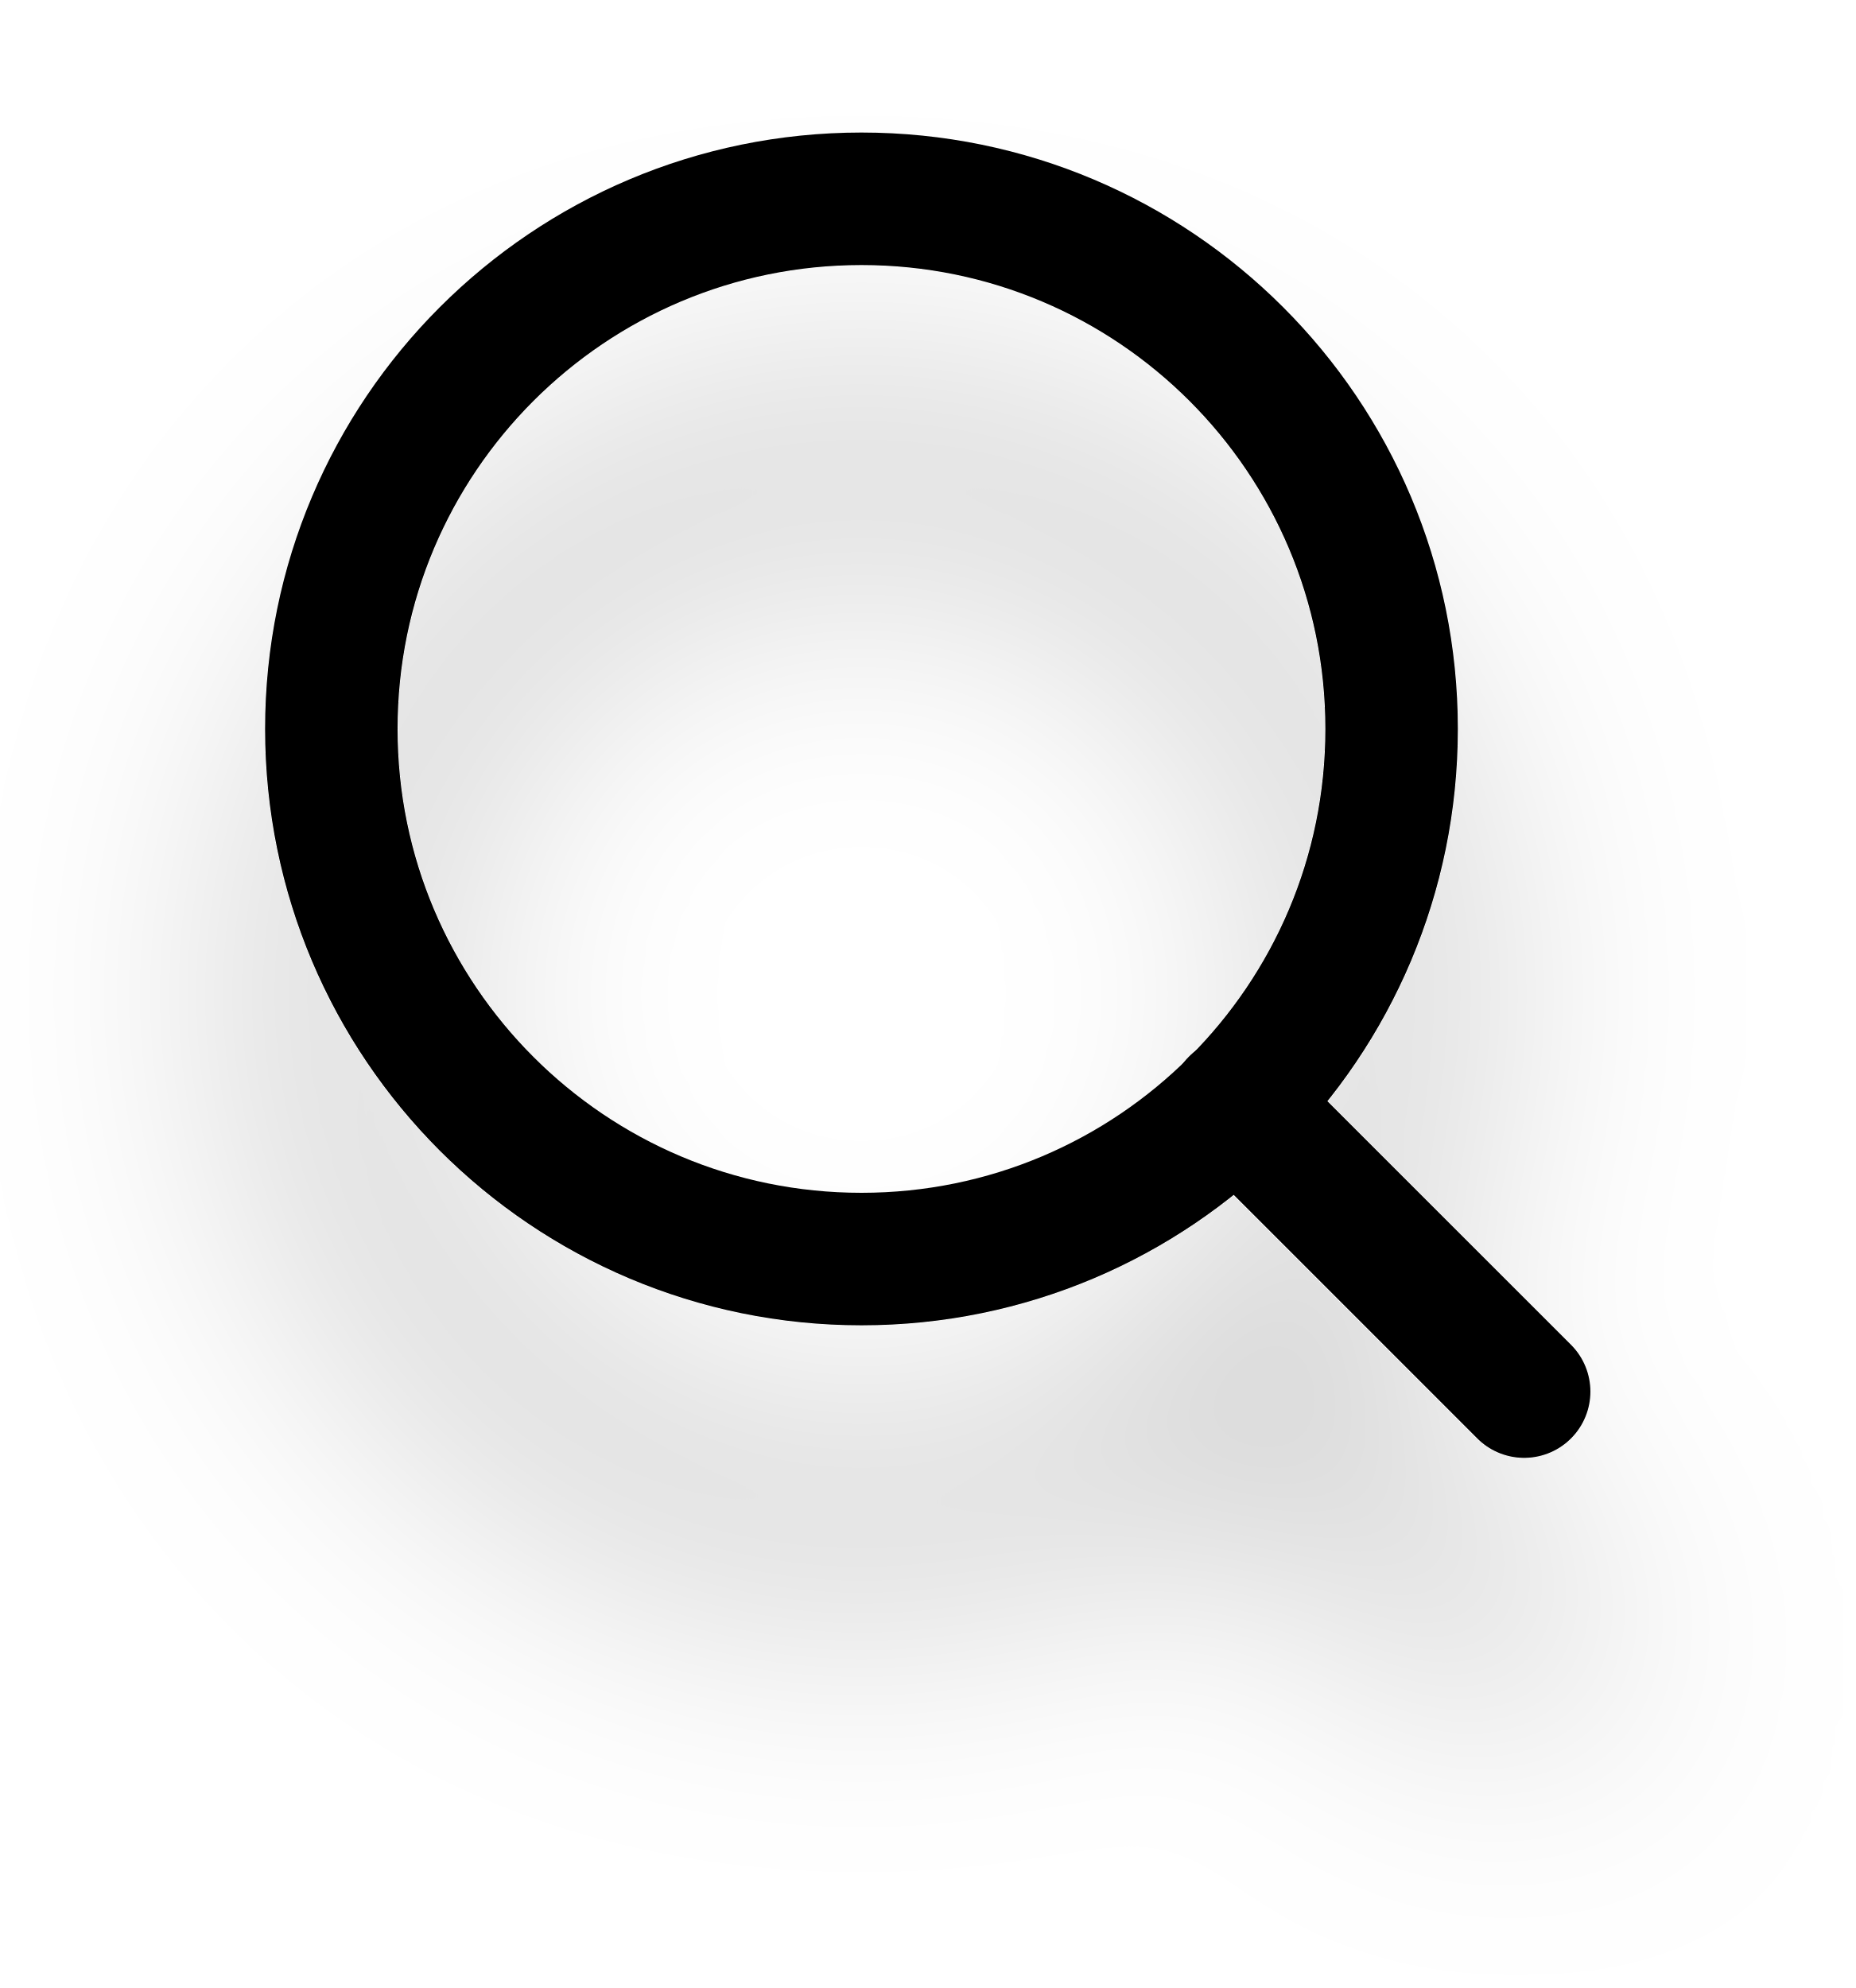
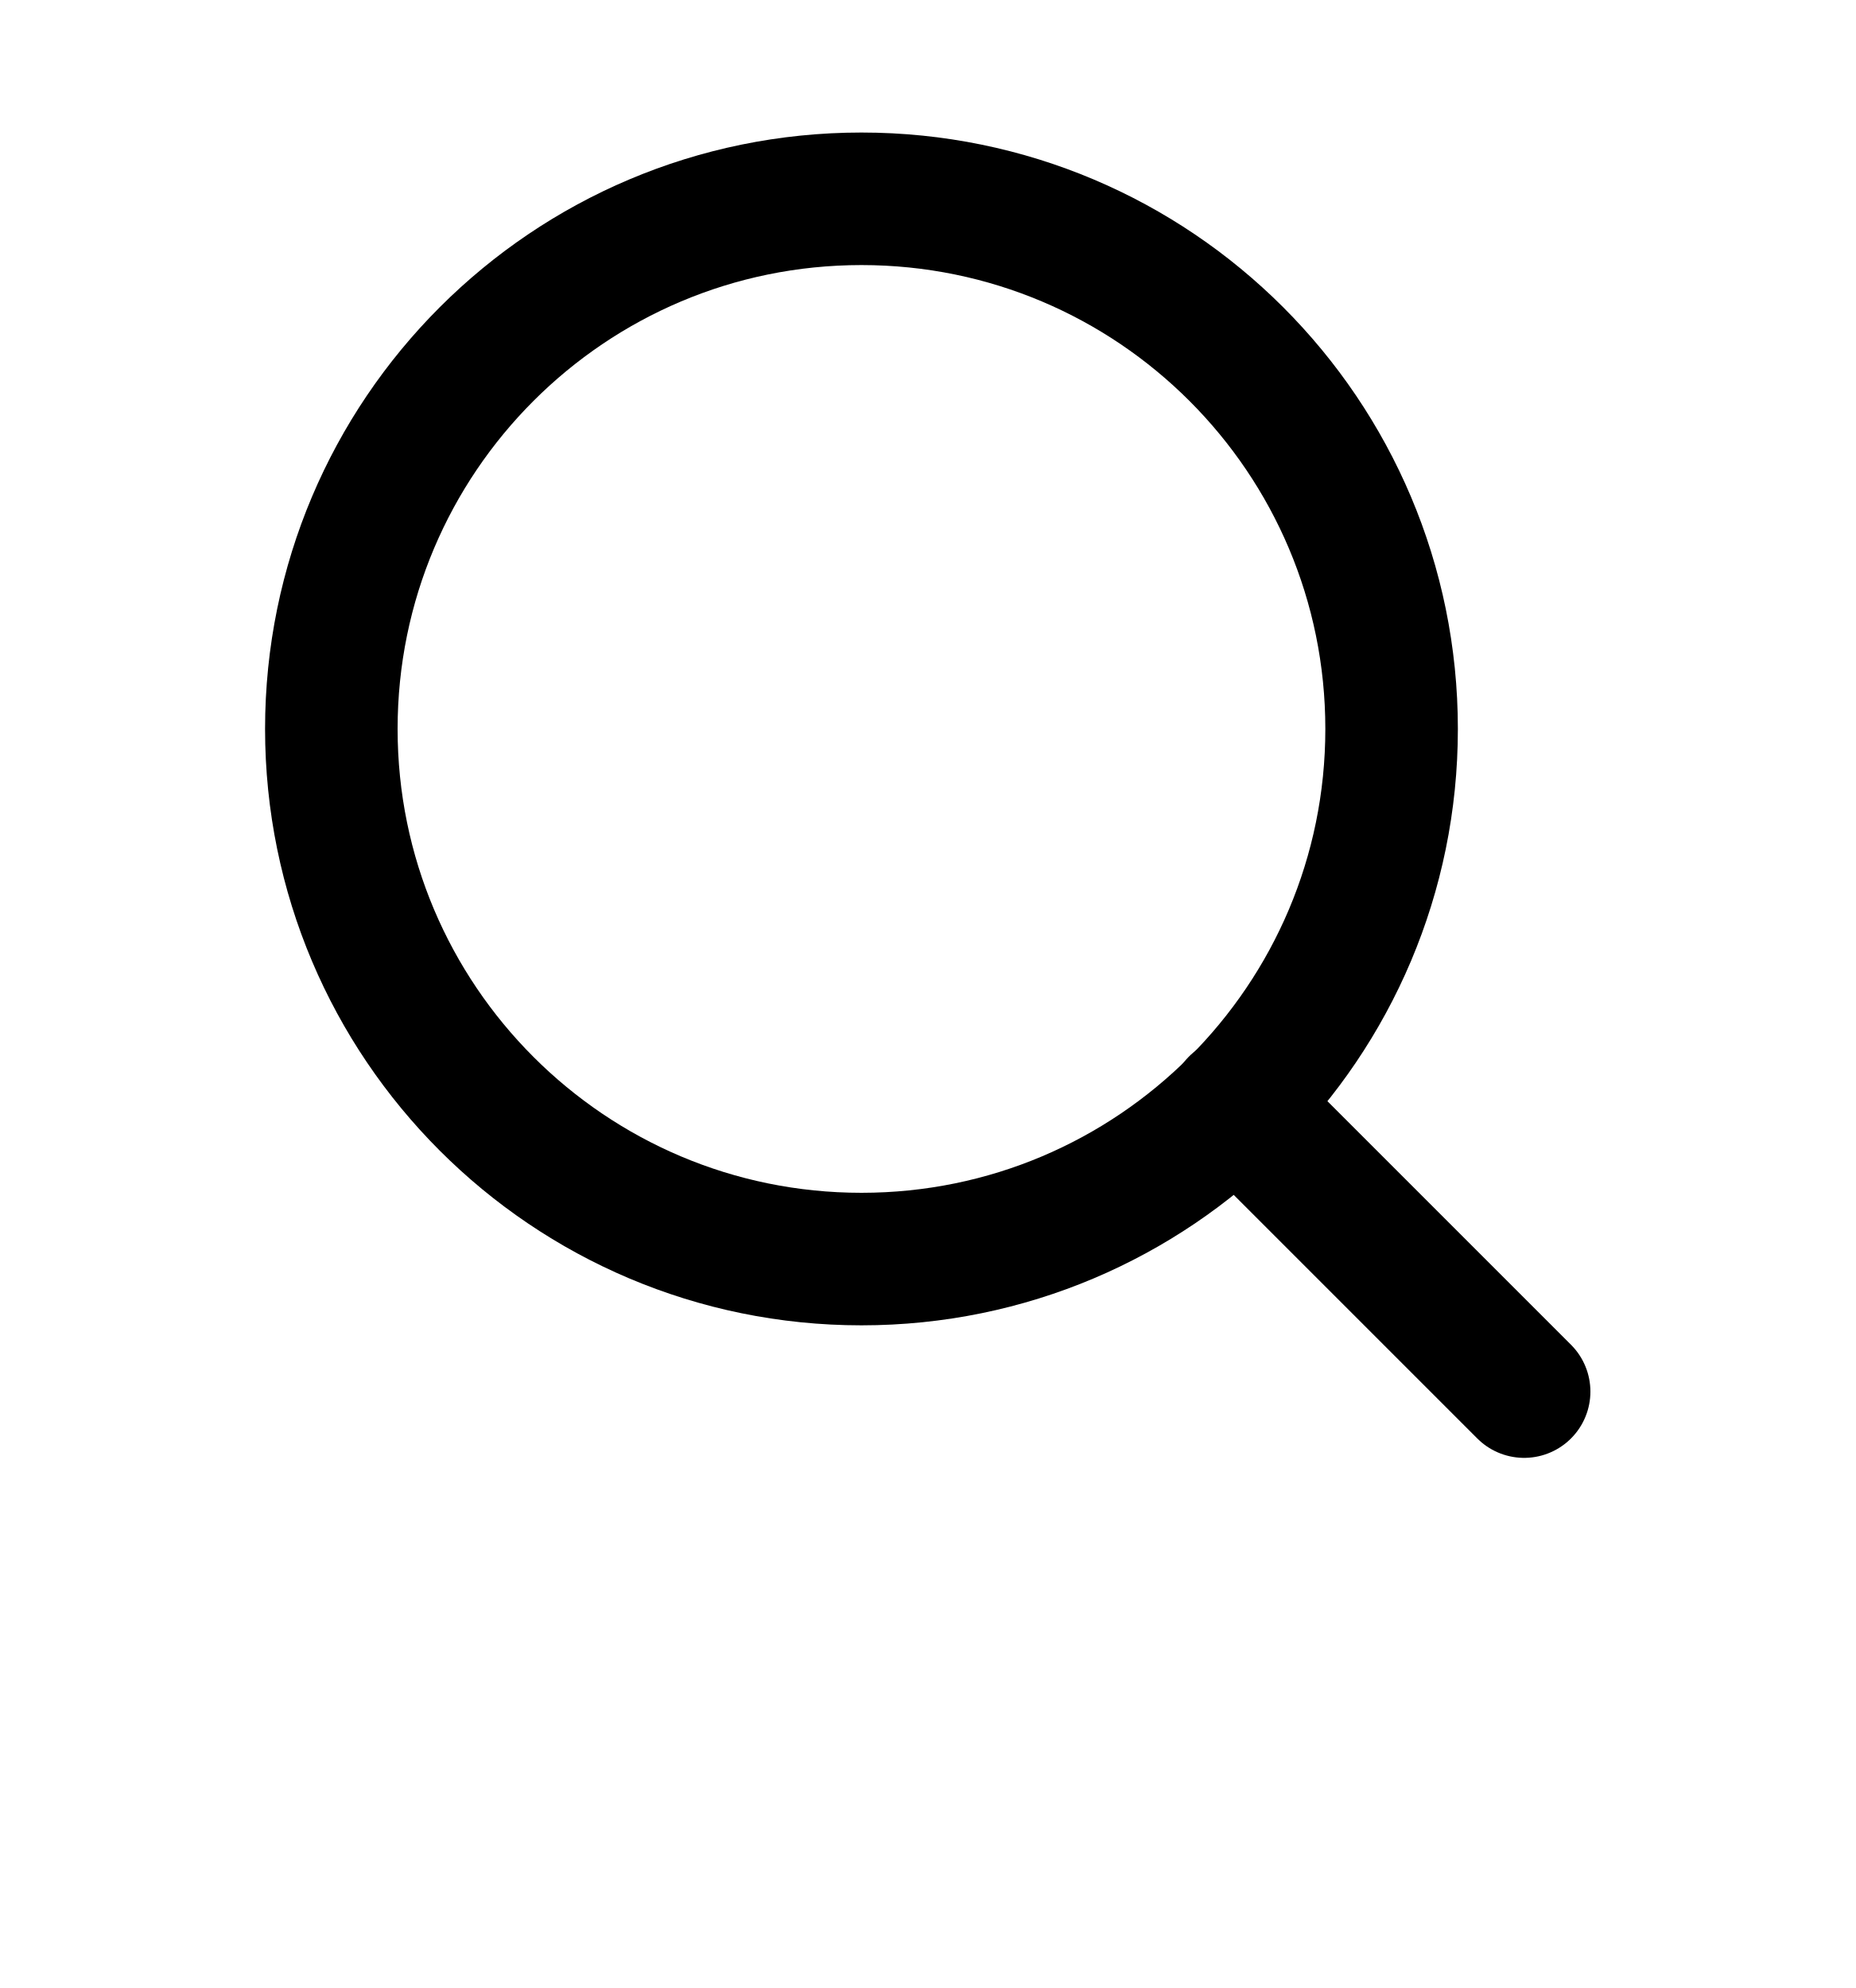
<svg xmlns="http://www.w3.org/2000/svg" width="28" height="30" viewBox="0 0 28 30" fill="none">
-   <g filter="url(#filter0_d_29_28066)">
-     <path d="M13 19C17.418 19 21 15.418 21 11C21 6.582 17.418 3 13 3C8.582 3 5 6.582 5 11C5 15.418 8.582 19 13 19Z" stroke="currentColor" stroke-width="2" stroke-linecap="round" stroke-linejoin="round" />
-     <path d="M23 21L18.65 16.65" stroke="currentColor" stroke-width="2" stroke-linecap="round" stroke-linejoin="round" />
-   </g>
-   <defs>
-     <filter id="filter0_d_29_28066" x="-2" y="0" width="32" height="32" filterUnits="userSpaceOnUse" color-interpolation-filters="sRGB">
-       <feFlood flood-opacity="0" result="BackgroundImageFix" />
-       <feColorMatrix in="SourceAlpha" type="matrix" values="0 0 0 0 0 0 0 0 0 0 0 0 0 0 0 0 0 0 127 0" result="hardAlpha" />
-       <feOffset dy="4" />
-       <feGaussianBlur stdDeviation="2" />
-       <feComposite in2="hardAlpha" operator="out" />
-       <feColorMatrix type="matrix" values="0 0 0 0 0 0 0 0 0 0 0 0 0 0 0 0 0 0 0.25 0" />
-       <feBlend mode="normal" in2="BackgroundImageFix" result="effect1_dropShadow_29_28066" />
-       <feBlend mode="normal" in="SourceGraphic" in2="effect1_dropShadow_29_28066" result="shape" />
-     </filter>
-   </defs>
+   <path d="M13 19C17.418 19 21 15.418 21 11C21 6.582 17.418 3 13 3C8.582 3 5 6.582 5 11C5 15.418 8.582 19 13 19Z" stroke="currentColor" stroke-width="2" stroke-linecap="round" stroke-linejoin="round" />
+   <path d="M23 21L18.65 16.65" stroke="currentColor" stroke-width="2" stroke-linecap="round" stroke-linejoin="round" />
</svg>
